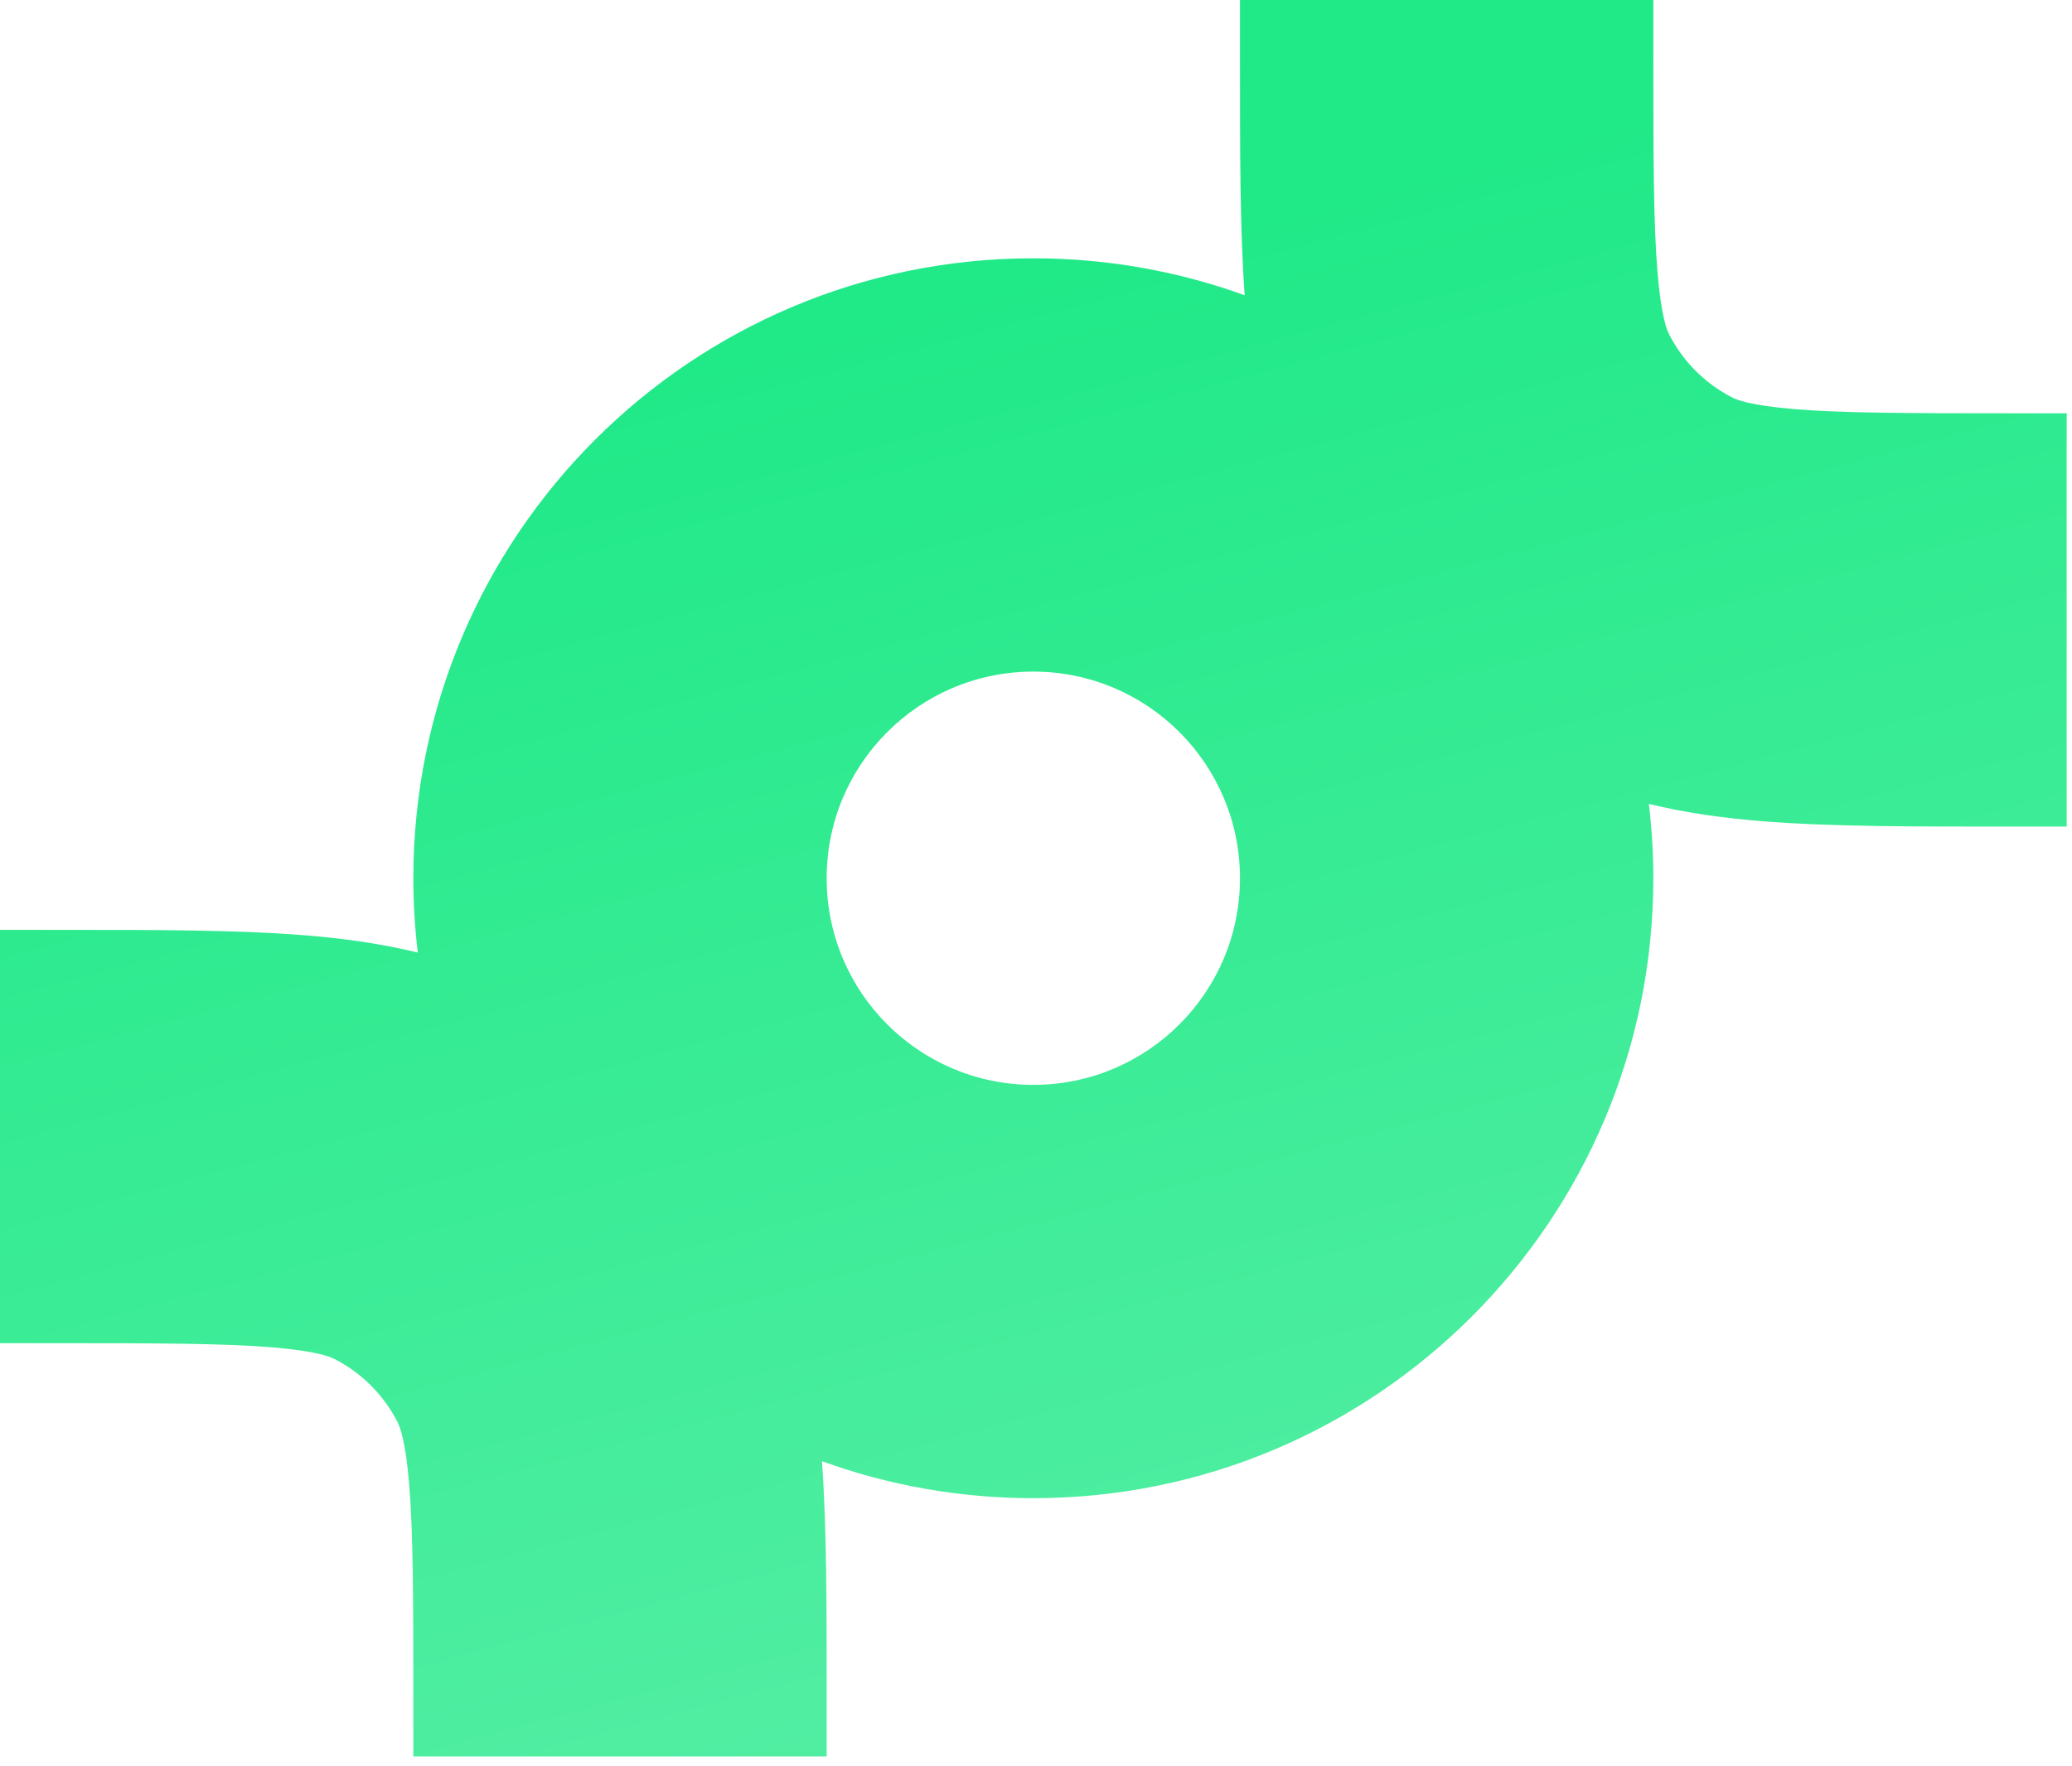
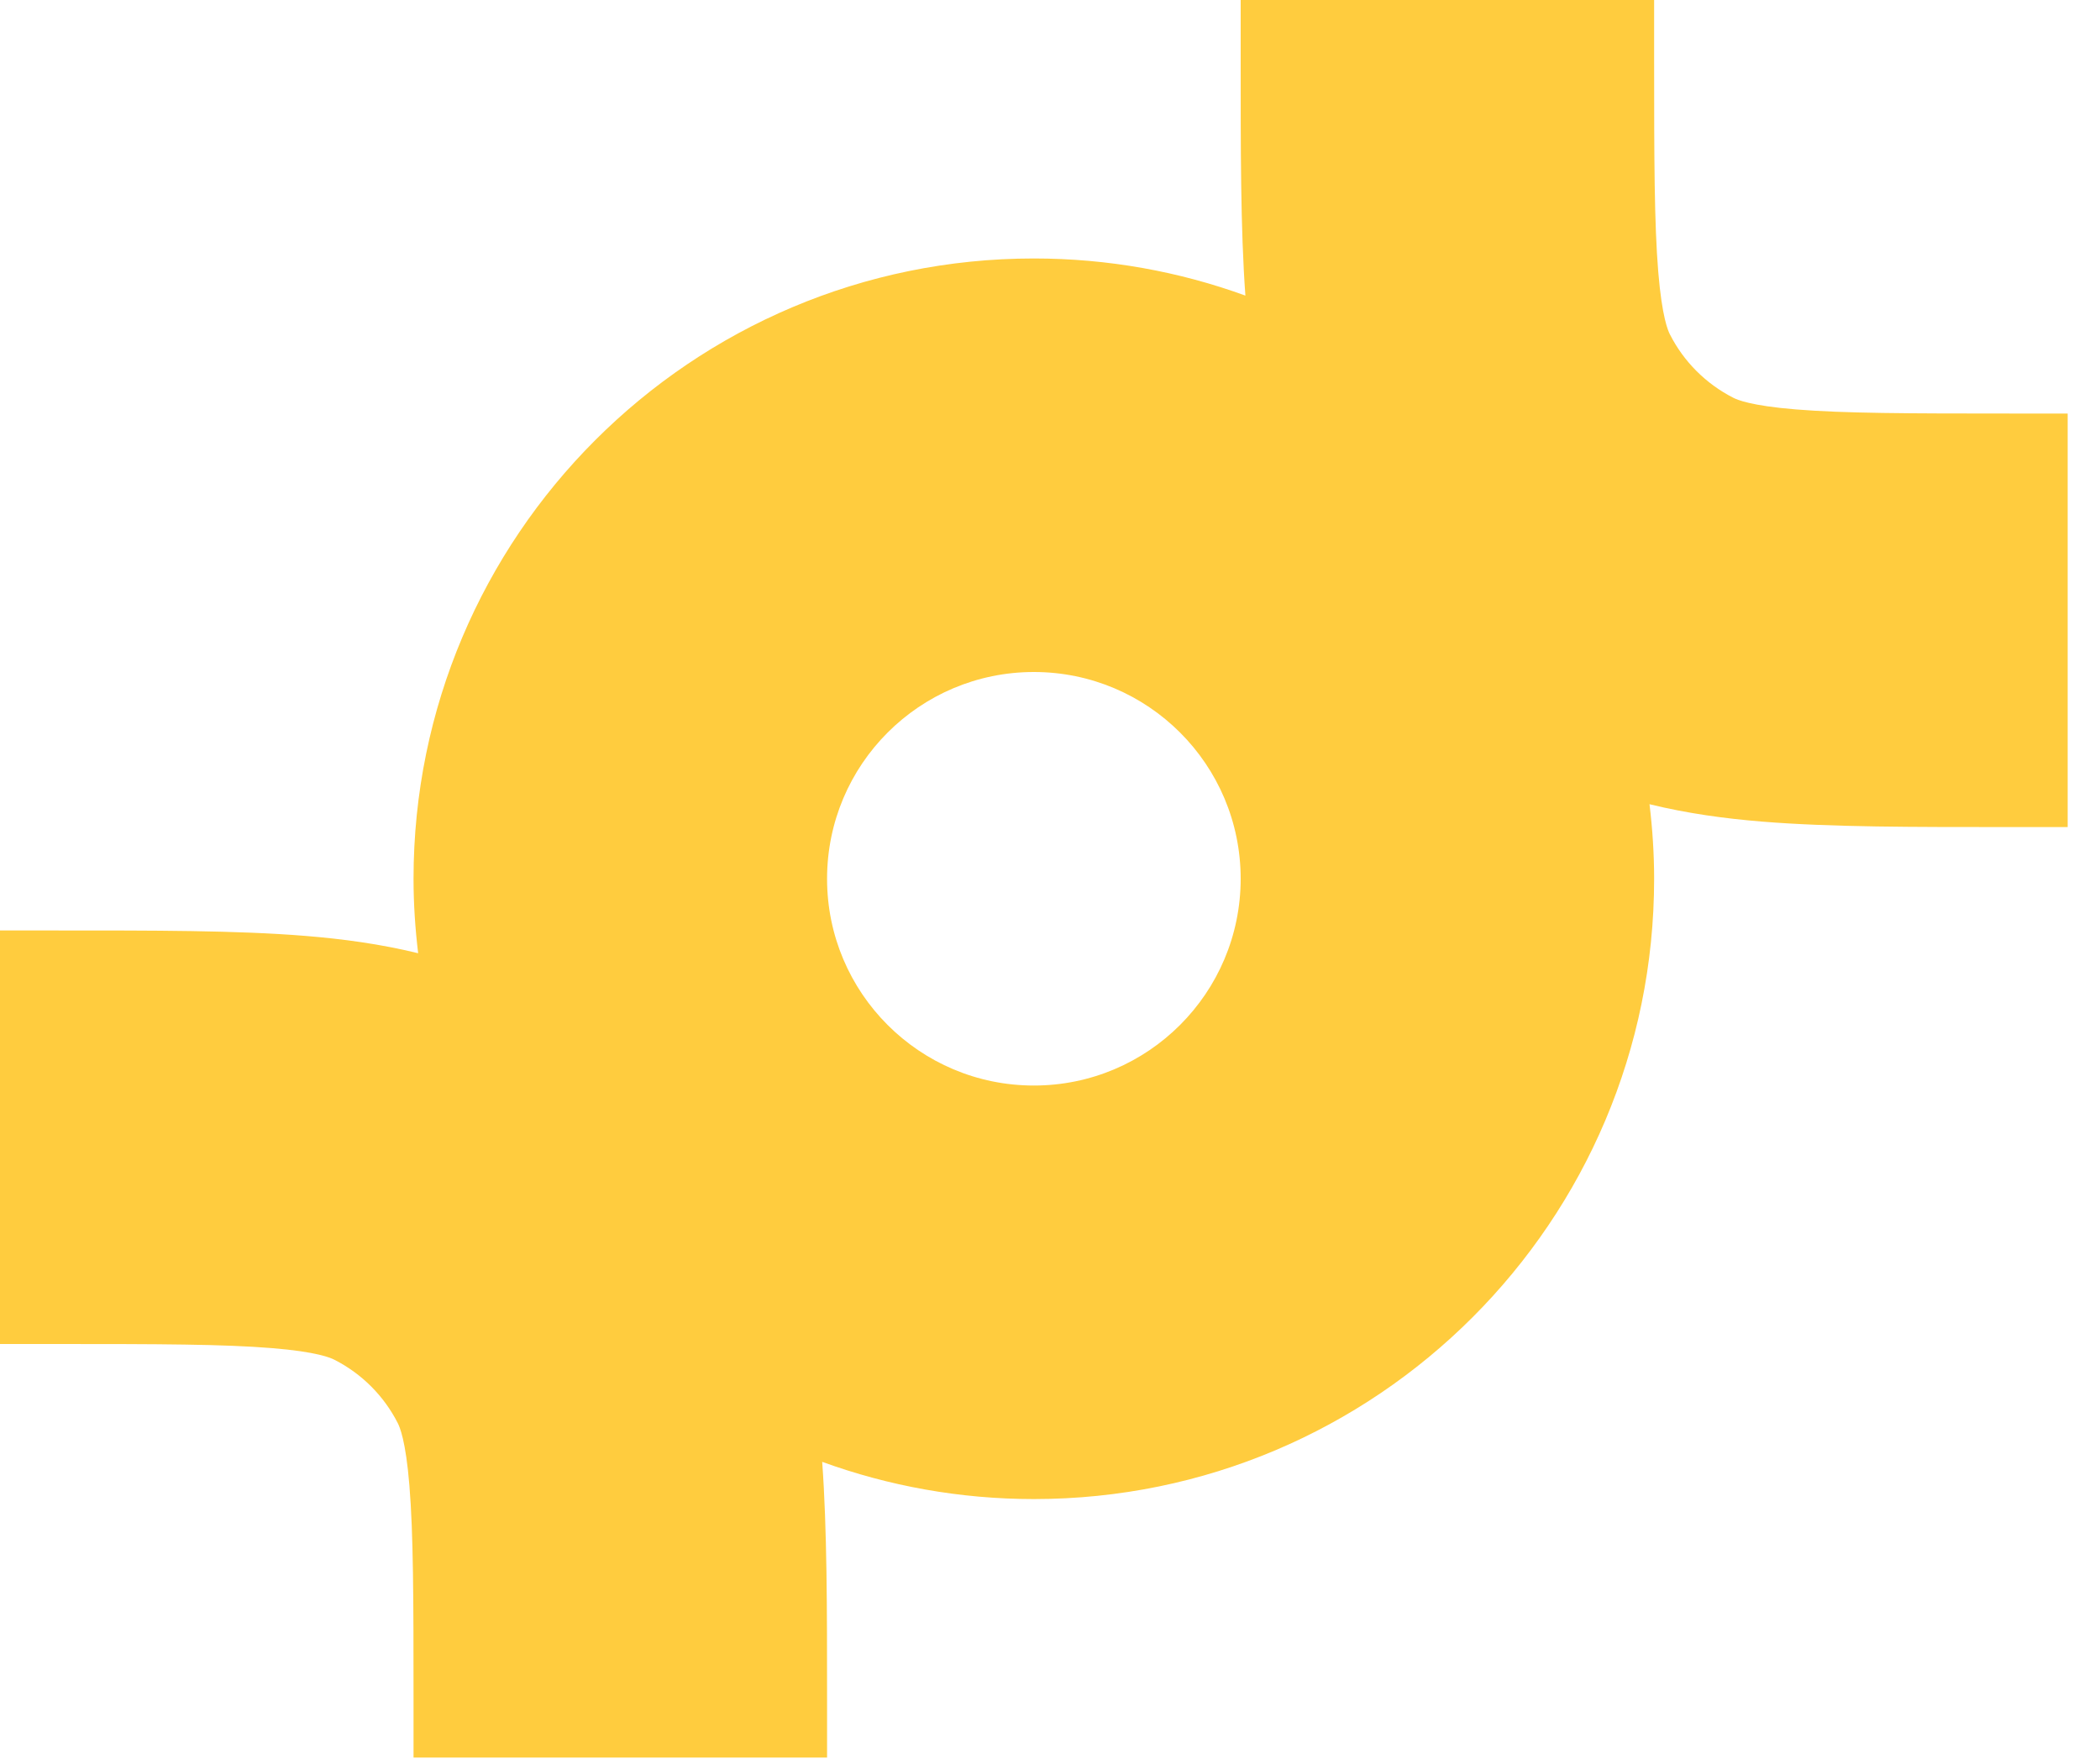
- <svg xmlns="http://www.w3.org/2000/svg" width="149" height="127" viewBox="0 0 149 127" fill="none">
-   <path d="M118.893 4.158C118.893 11.476 118.907 16.075 119.19 19.542C119.459 22.827 119.893 23.78 120.025 24.041C121.023 25.998 122.618 27.593 124.575 28.591C124.837 28.724 125.79 29.157 129.074 29.426C132.541 29.709 137.14 29.723 144.458 29.723H148.616V59.446H144.458C137.629 59.446 131.609 59.459 126.65 59.054C123.987 58.836 121.279 58.476 118.571 57.815C118.781 59.568 118.893 61.352 118.893 63.161C118.893 87.784 98.931 107.746 74.308 107.746C68.97 107.746 63.852 106.807 59.108 105.087C59.456 109.902 59.446 115.666 59.446 122.163V126.321H29.723V122.163C29.723 114.845 29.709 110.246 29.426 106.779C29.157 103.495 28.724 102.541 28.591 102.28C27.593 100.323 25.998 98.728 24.041 97.731C23.78 97.598 22.826 97.165 19.542 96.897C16.075 96.613 11.476 96.599 4.158 96.599H0V66.875H4.158C10.988 66.875 17.007 66.862 21.966 67.268C24.629 67.485 27.336 67.846 30.043 68.507C29.834 66.754 29.724 64.97 29.724 63.161C29.724 38.538 49.684 18.577 74.308 18.577C79.645 18.577 84.763 19.516 89.506 21.235C89.158 16.42 89.17 10.656 89.17 4.158V0H118.893V4.158ZM74.308 48.3C66.1 48.3 59.446 54.953 59.446 63.161C59.446 71.369 66.1 78.022 74.308 78.022C82.515 78.022 89.169 71.369 89.169 63.161C89.169 54.953 82.515 48.3 74.308 48.3Z" fill="url(#paint0_linear_153_1616)" />
-   <defs>
-     <linearGradient id="paint0_linear_153_1616" x1="37.154" y1="29.723" x2="133.751" y2="390.111" gradientUnits="userSpaceOnUse">
-       <stop stop-color="#20E988" />
-       <stop offset="1" stop-color="#DAFBEB" />
-     </linearGradient>
-   </defs>
+ <svg xmlns="http://www.w3.org/2000/svg" width="25" height="21" viewBox="0 0 25 21" fill="none">
+   <path d="M19.692 0.688C19.692 1.9 19.694 2.662 19.741 3.236C19.786 3.779 19.858 3.938 19.88 3.981C20.045 4.306 20.31 4.57 20.634 4.735C20.677 4.757 20.836 4.83 21.379 4.874C21.953 4.921 22.715 4.923 23.927 4.923H24.615V9.846H23.927C22.796 9.846 21.799 9.848 20.977 9.781C20.535 9.745 20.086 9.684 19.637 9.574C19.672 9.865 19.692 10.162 19.692 10.462C19.692 14.54 16.386 17.846 12.308 17.846C11.423 17.846 10.575 17.689 9.788 17.403C9.846 18.201 9.846 19.157 9.846 20.234V20.923H4.923V20.234C4.923 19.023 4.921 18.261 4.874 17.686C4.83 17.143 4.757 16.985 4.735 16.941C4.57 16.617 4.306 16.353 3.982 16.188C3.939 16.166 3.78 16.093 3.236 16.049C2.662 16.002 1.9 16 0.688 16H0V11.077H0.688C1.82 11.077 2.817 11.075 3.639 11.142C4.08 11.178 4.529 11.238 4.978 11.348C4.943 11.057 4.923 10.762 4.923 10.462C4.923 6.384 8.229 3.077 12.308 3.077C13.192 3.077 14.04 3.233 14.826 3.519C14.768 2.721 14.77 1.765 14.77 0.688V0H19.692V0.688ZM12.308 8C10.948 8 9.846 9.102 9.846 10.462C9.846 11.821 10.948 12.923 12.308 12.923C13.667 12.923 14.769 11.821 14.77 10.462C14.77 9.102 13.667 8 12.308 8Z" fill="#FFCC3E" />
</svg>
